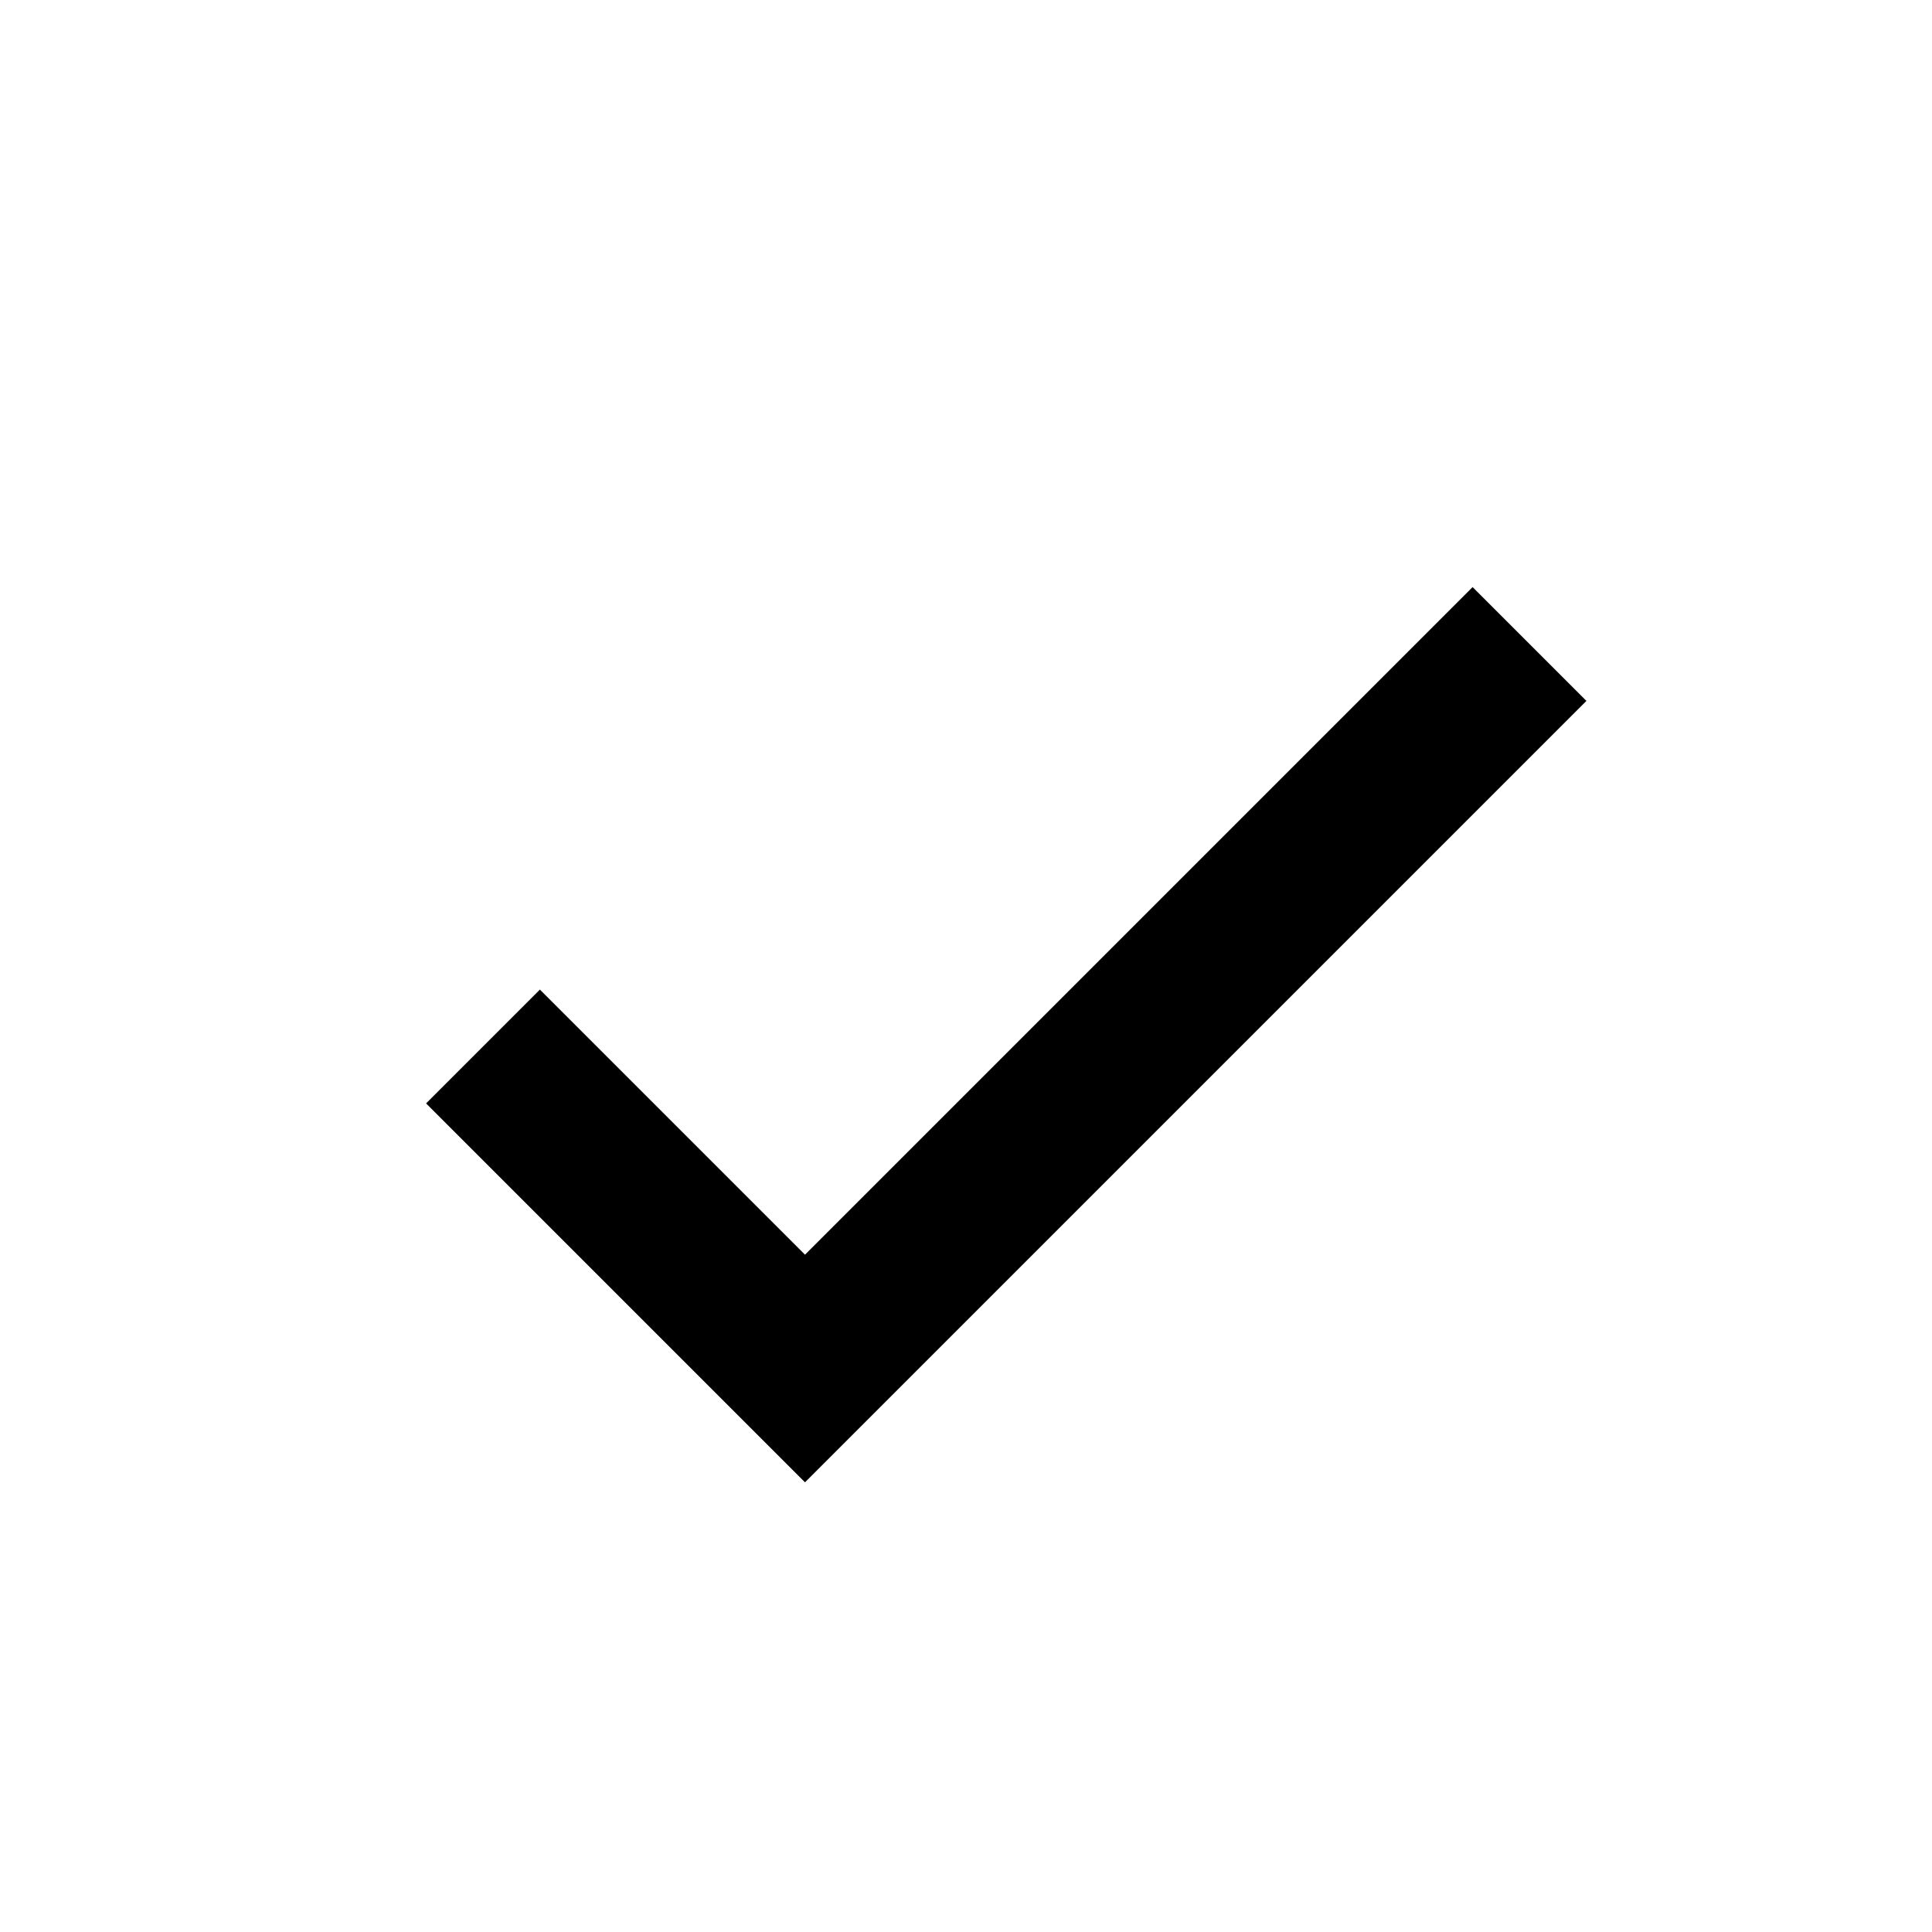
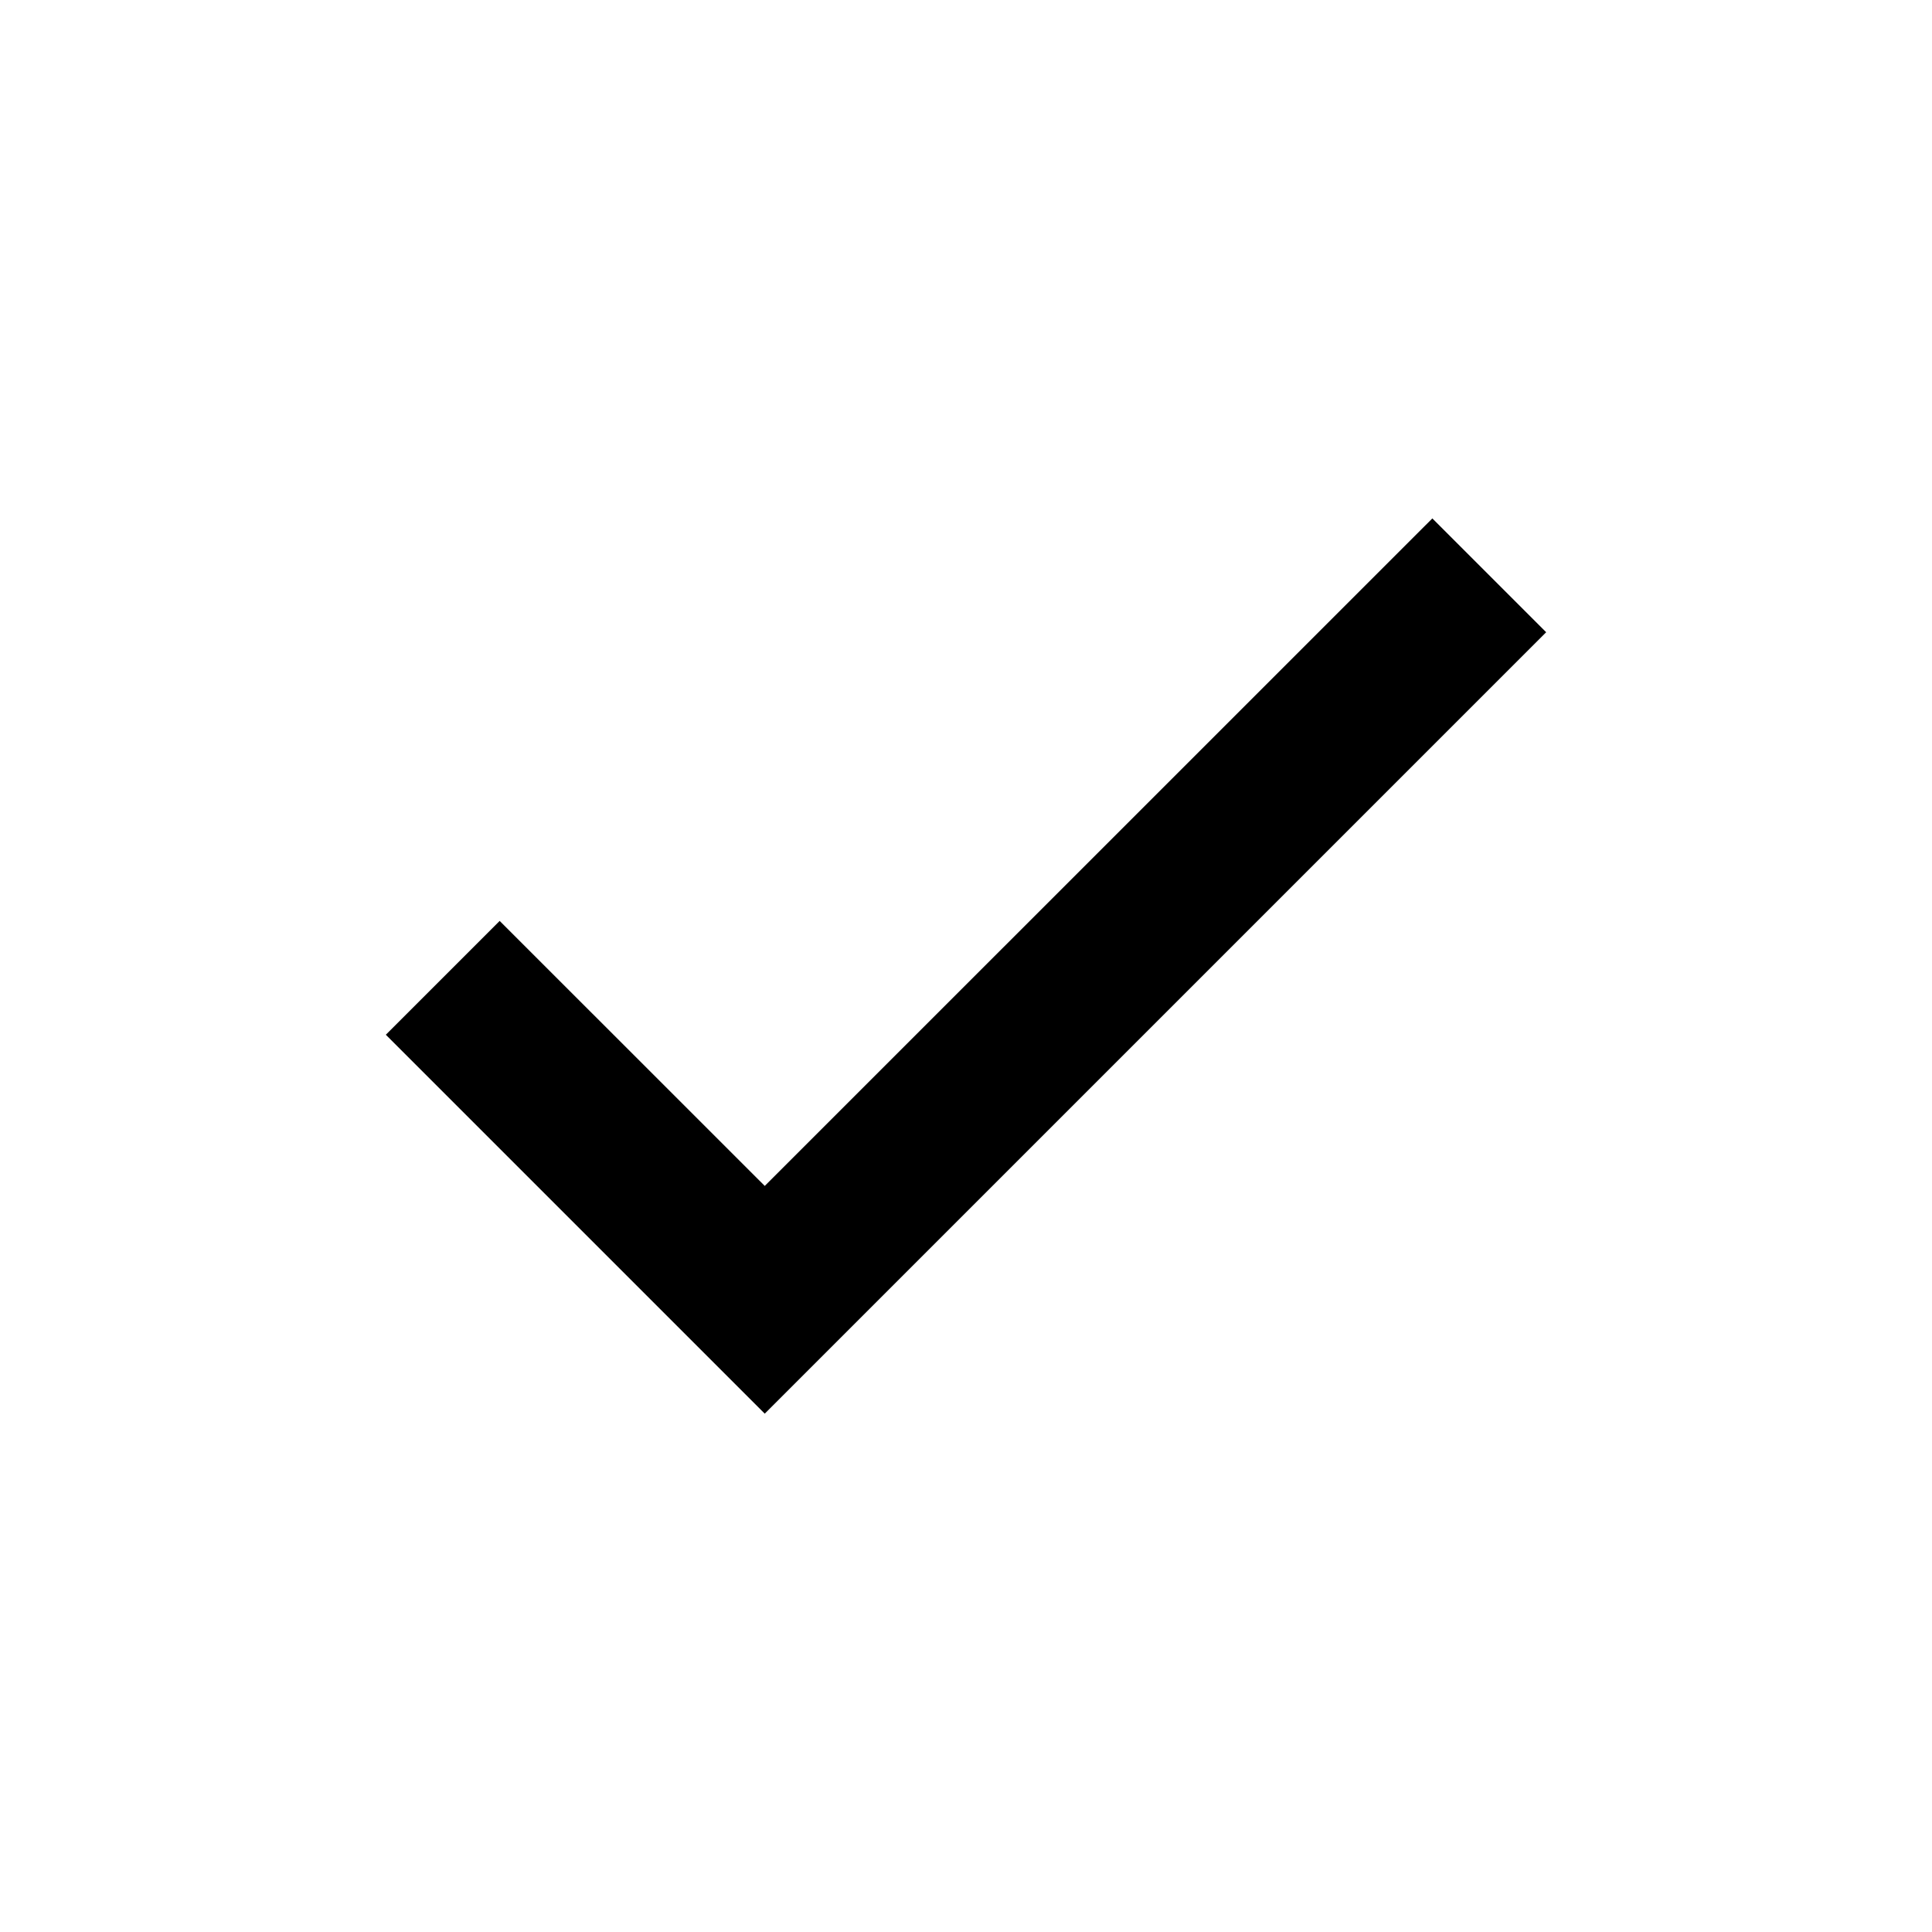
<svg xmlns="http://www.w3.org/2000/svg" width="24" height="24" viewBox="0 0 24 24" fill="none">
-   <path d="M10 15.586L6.707 12.293L5.293 13.707L10 18.414L19.707 8.707L18.293 7.293L10 15.586Z" fill="black" />
+   <path d="M9.5 14.732L6.207 11.44L4.793 12.854L9.5 17.561L19.207 7.854L17.793 6.44L9.5 14.732Z" fill="black" />
</svg>
